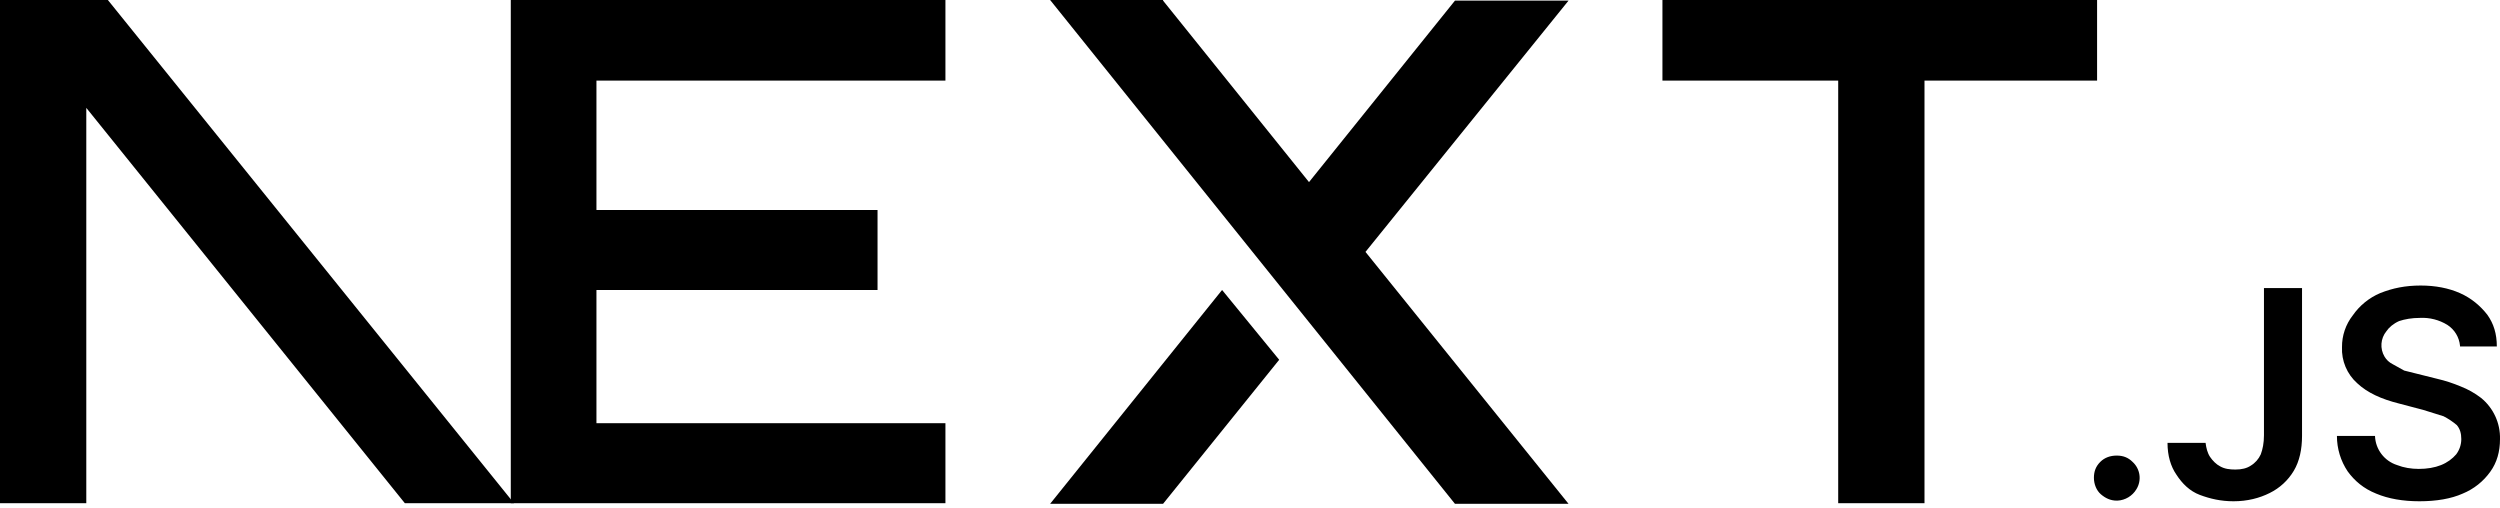
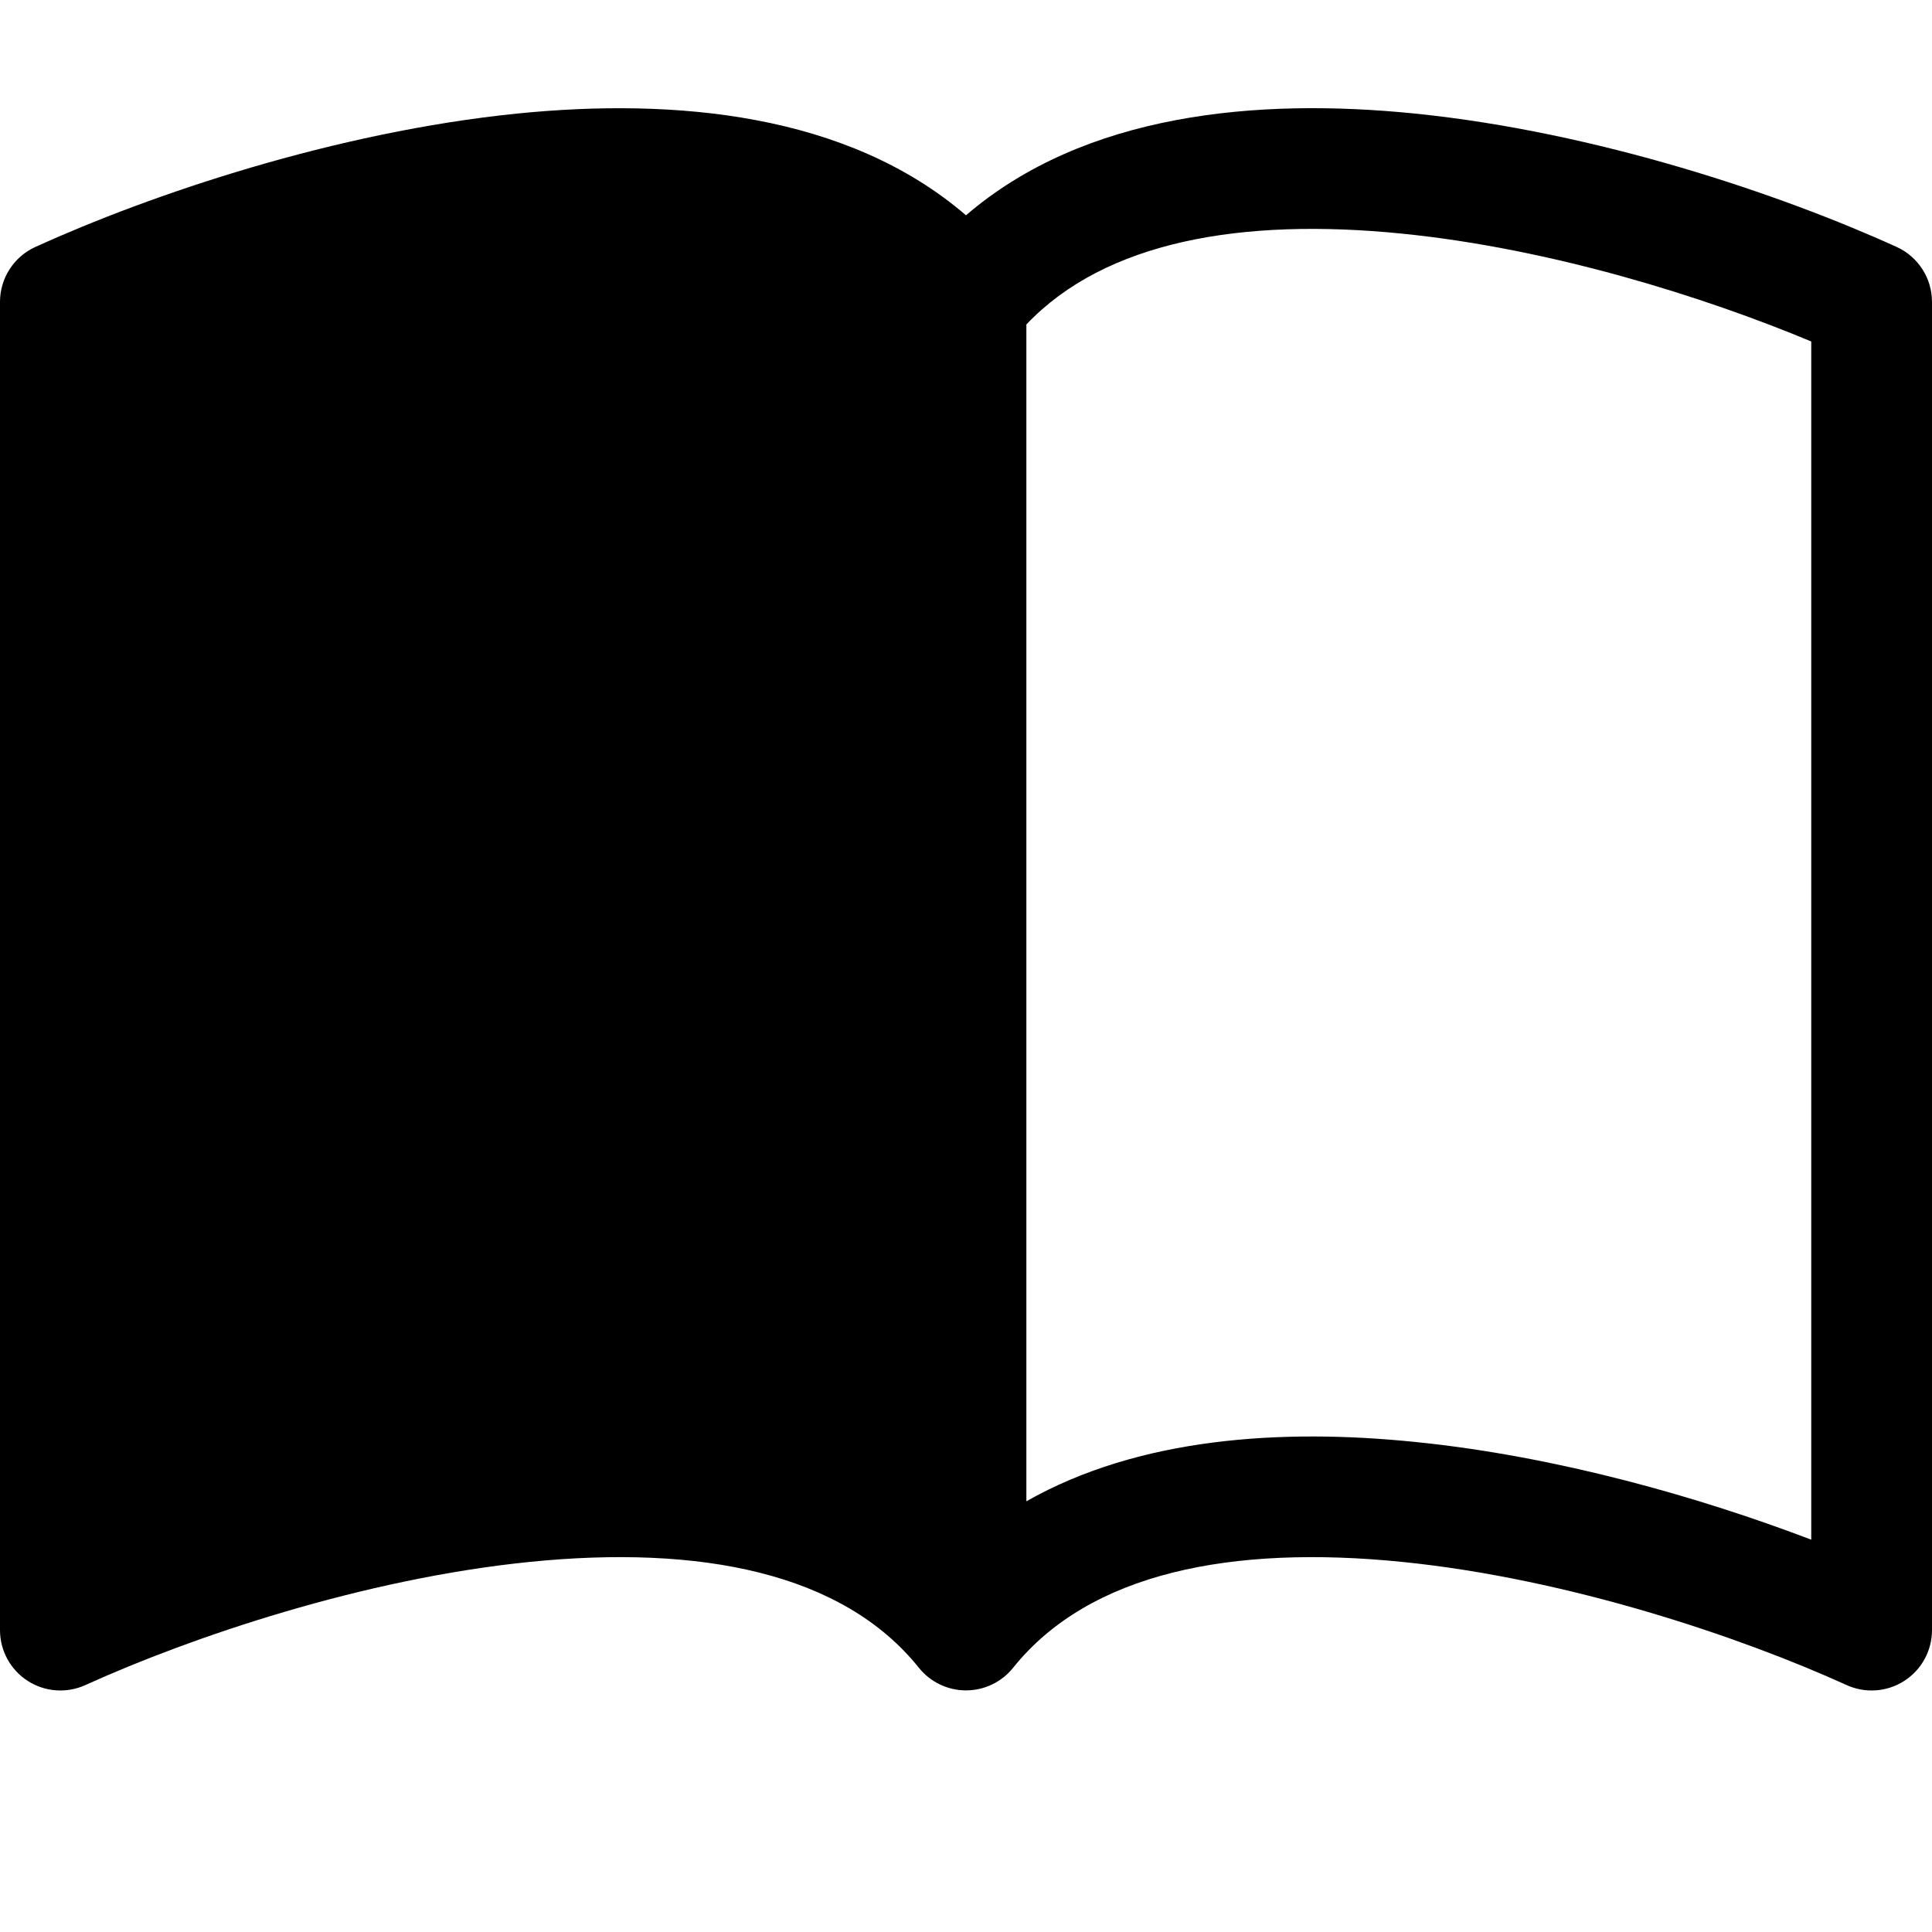
- <svg xmlns="http://www.w3.org/2000/svg" fill="none" viewBox="0 0 394 80">
-   <path fill="#000" d="M262 0h68.5v12.7h-27.2v66.6h-13.6V12.7H262V0ZM149 0v12.7H94v20.4h44.3v12.6H94v21h55v12.6H80.5V0h68.7zm34.3 0h-17.8l63.8 79.4h17.9l-32-39.7 32-39.6h-17.9l-23 28.6-23-28.6zm18.3 56.7-9-11-27.1 33.7h17.8l18.3-22.7z" />
-   <path fill="#000" d="M81 79.3 17 0H0v79.3h13.6V17l50.2 62.3H81Zm252.6-.4c-1 0-1.8-.4-2.5-1s-1.1-1.6-1.1-2.6.3-1.8 1-2.5 1.6-1 2.6-1 1.8.3 2.5 1a3.4 3.4 0 0 1 .6 4.3 3.7 3.7 0 0 1-3 1.8zm23.2-33.5h6v23.3c0 2.1-.4 4-1.3 5.5a9.1 9.1 0 0 1-3.8 3.5c-1.6.8-3.5 1.3-5.7 1.3-2 0-3.7-.4-5.3-1s-2.8-1.8-3.7-3.2c-.9-1.3-1.4-3-1.4-5h6c.1.8.3 1.6.7 2.2s1 1.2 1.6 1.5c.7.4 1.5.5 2.4.5 1 0 1.8-.2 2.4-.6a4 4 0 0 0 1.6-1.8c.3-.8.5-1.8.5-3V45.5zm30.9 9.1a4.4 4.4 0 0 0-2-3.3 7.5 7.5 0 0 0-4.3-1.1c-1.3 0-2.4.2-3.3.5-.9.4-1.6 1-2 1.6a3.5 3.5 0 0 0-.3 4c.3.5.7.9 1.3 1.2l1.8 1 2 .5 3.2.8c1.3.3 2.5.7 3.7 1.2a13 13 0 0 1 3.2 1.8 8.1 8.1 0 0 1 3 6.5c0 2-.5 3.7-1.5 5.1a10 10 0 0 1-4.4 3.5c-1.8.8-4.1 1.2-6.8 1.2-2.6 0-4.9-.4-6.8-1.2-2-.8-3.4-2-4.5-3.5a10 10 0 0 1-1.7-5.6h6a5 5 0 0 0 3.5 4.6c1 .4 2.2.6 3.4.6 1.3 0 2.5-.2 3.5-.6 1-.4 1.8-1 2.4-1.7a4 4 0 0 0 .8-2.4c0-.9-.2-1.6-.7-2.2a11 11 0 0 0-2.1-1.4l-3.2-1-3.8-1c-2.8-.7-5-1.7-6.6-3.2a7.2 7.2 0 0 1-2.4-5.7 8 8 0 0 1 1.7-5 10 10 0 0 1 4.3-3.5c2-.8 4-1.2 6.4-1.2 2.3 0 4.4.4 6.2 1.2 1.8.8 3.2 2 4.3 3.4 1 1.4 1.5 3 1.5 5h-5.8z" />
+ <svg xmlns="http://www.w3.org/2000/svg" width="200" height="200" fill="currentColor" class="bi bi-book-half" viewBox="0 0 16 16" id="IconChangeColor">
+   <path d="M8.5 2.687c.654-.689 1.782-.886 3.112-.752 1.234.124 2.503.523 3.388.893v9.923c-.918-.35-2.107-.692-3.287-.81-1.094-.111-2.278-.039-3.213.492V2.687zM8 1.783C7.015.936 5.587.81 4.287.94c-1.514.153-3.042.672-3.994 1.105A.5.5 0 0 0 0 2.5v11a.5.5 0 0 0 .707.455c.882-.4 2.303-.881 3.68-1.02 1.409-.142 2.59.087 3.223.877a.5.5 0 0 0 .78 0c.633-.79 1.814-1.019 3.222-.877 1.378.139 2.8.62 3.681 1.02A.5.5 0 0 0 16 13.5v-11a.5.5 0 0 0-.293-.455c-.952-.433-2.48-.952-3.994-1.105C10.413.809 8.985.936 8 1.783z" id="mainIconPathAttribute" />
</svg>
